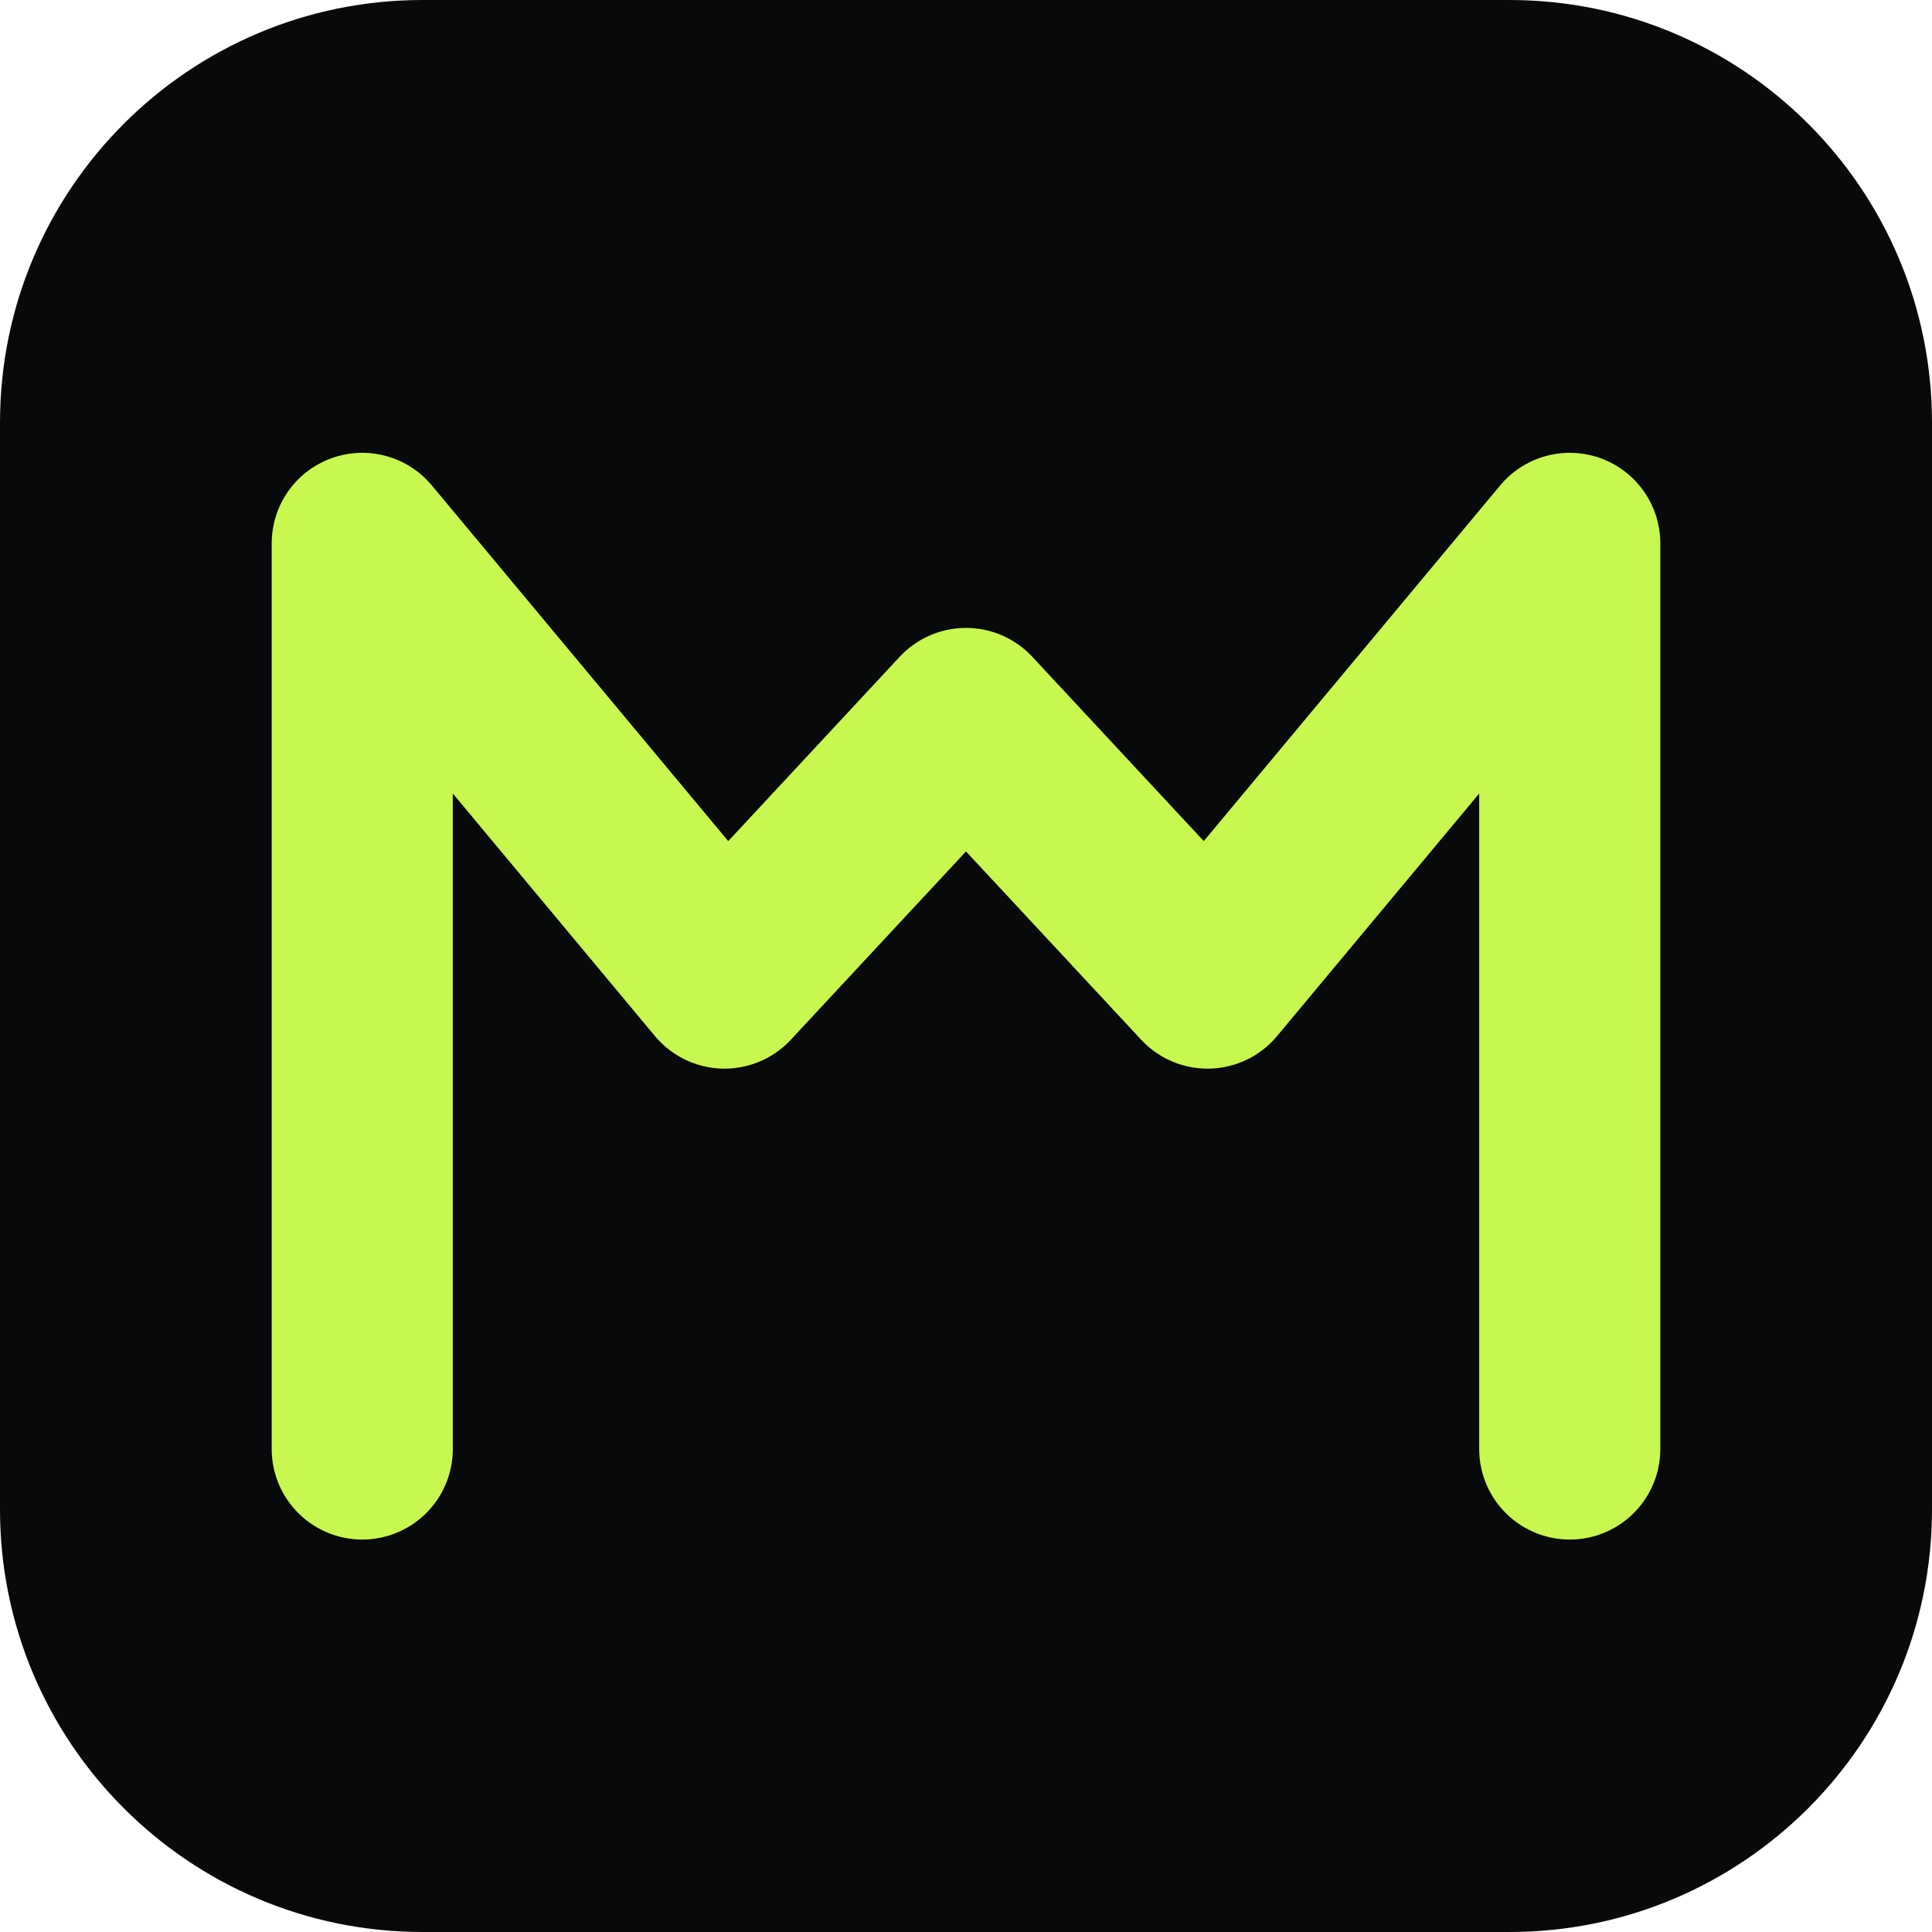
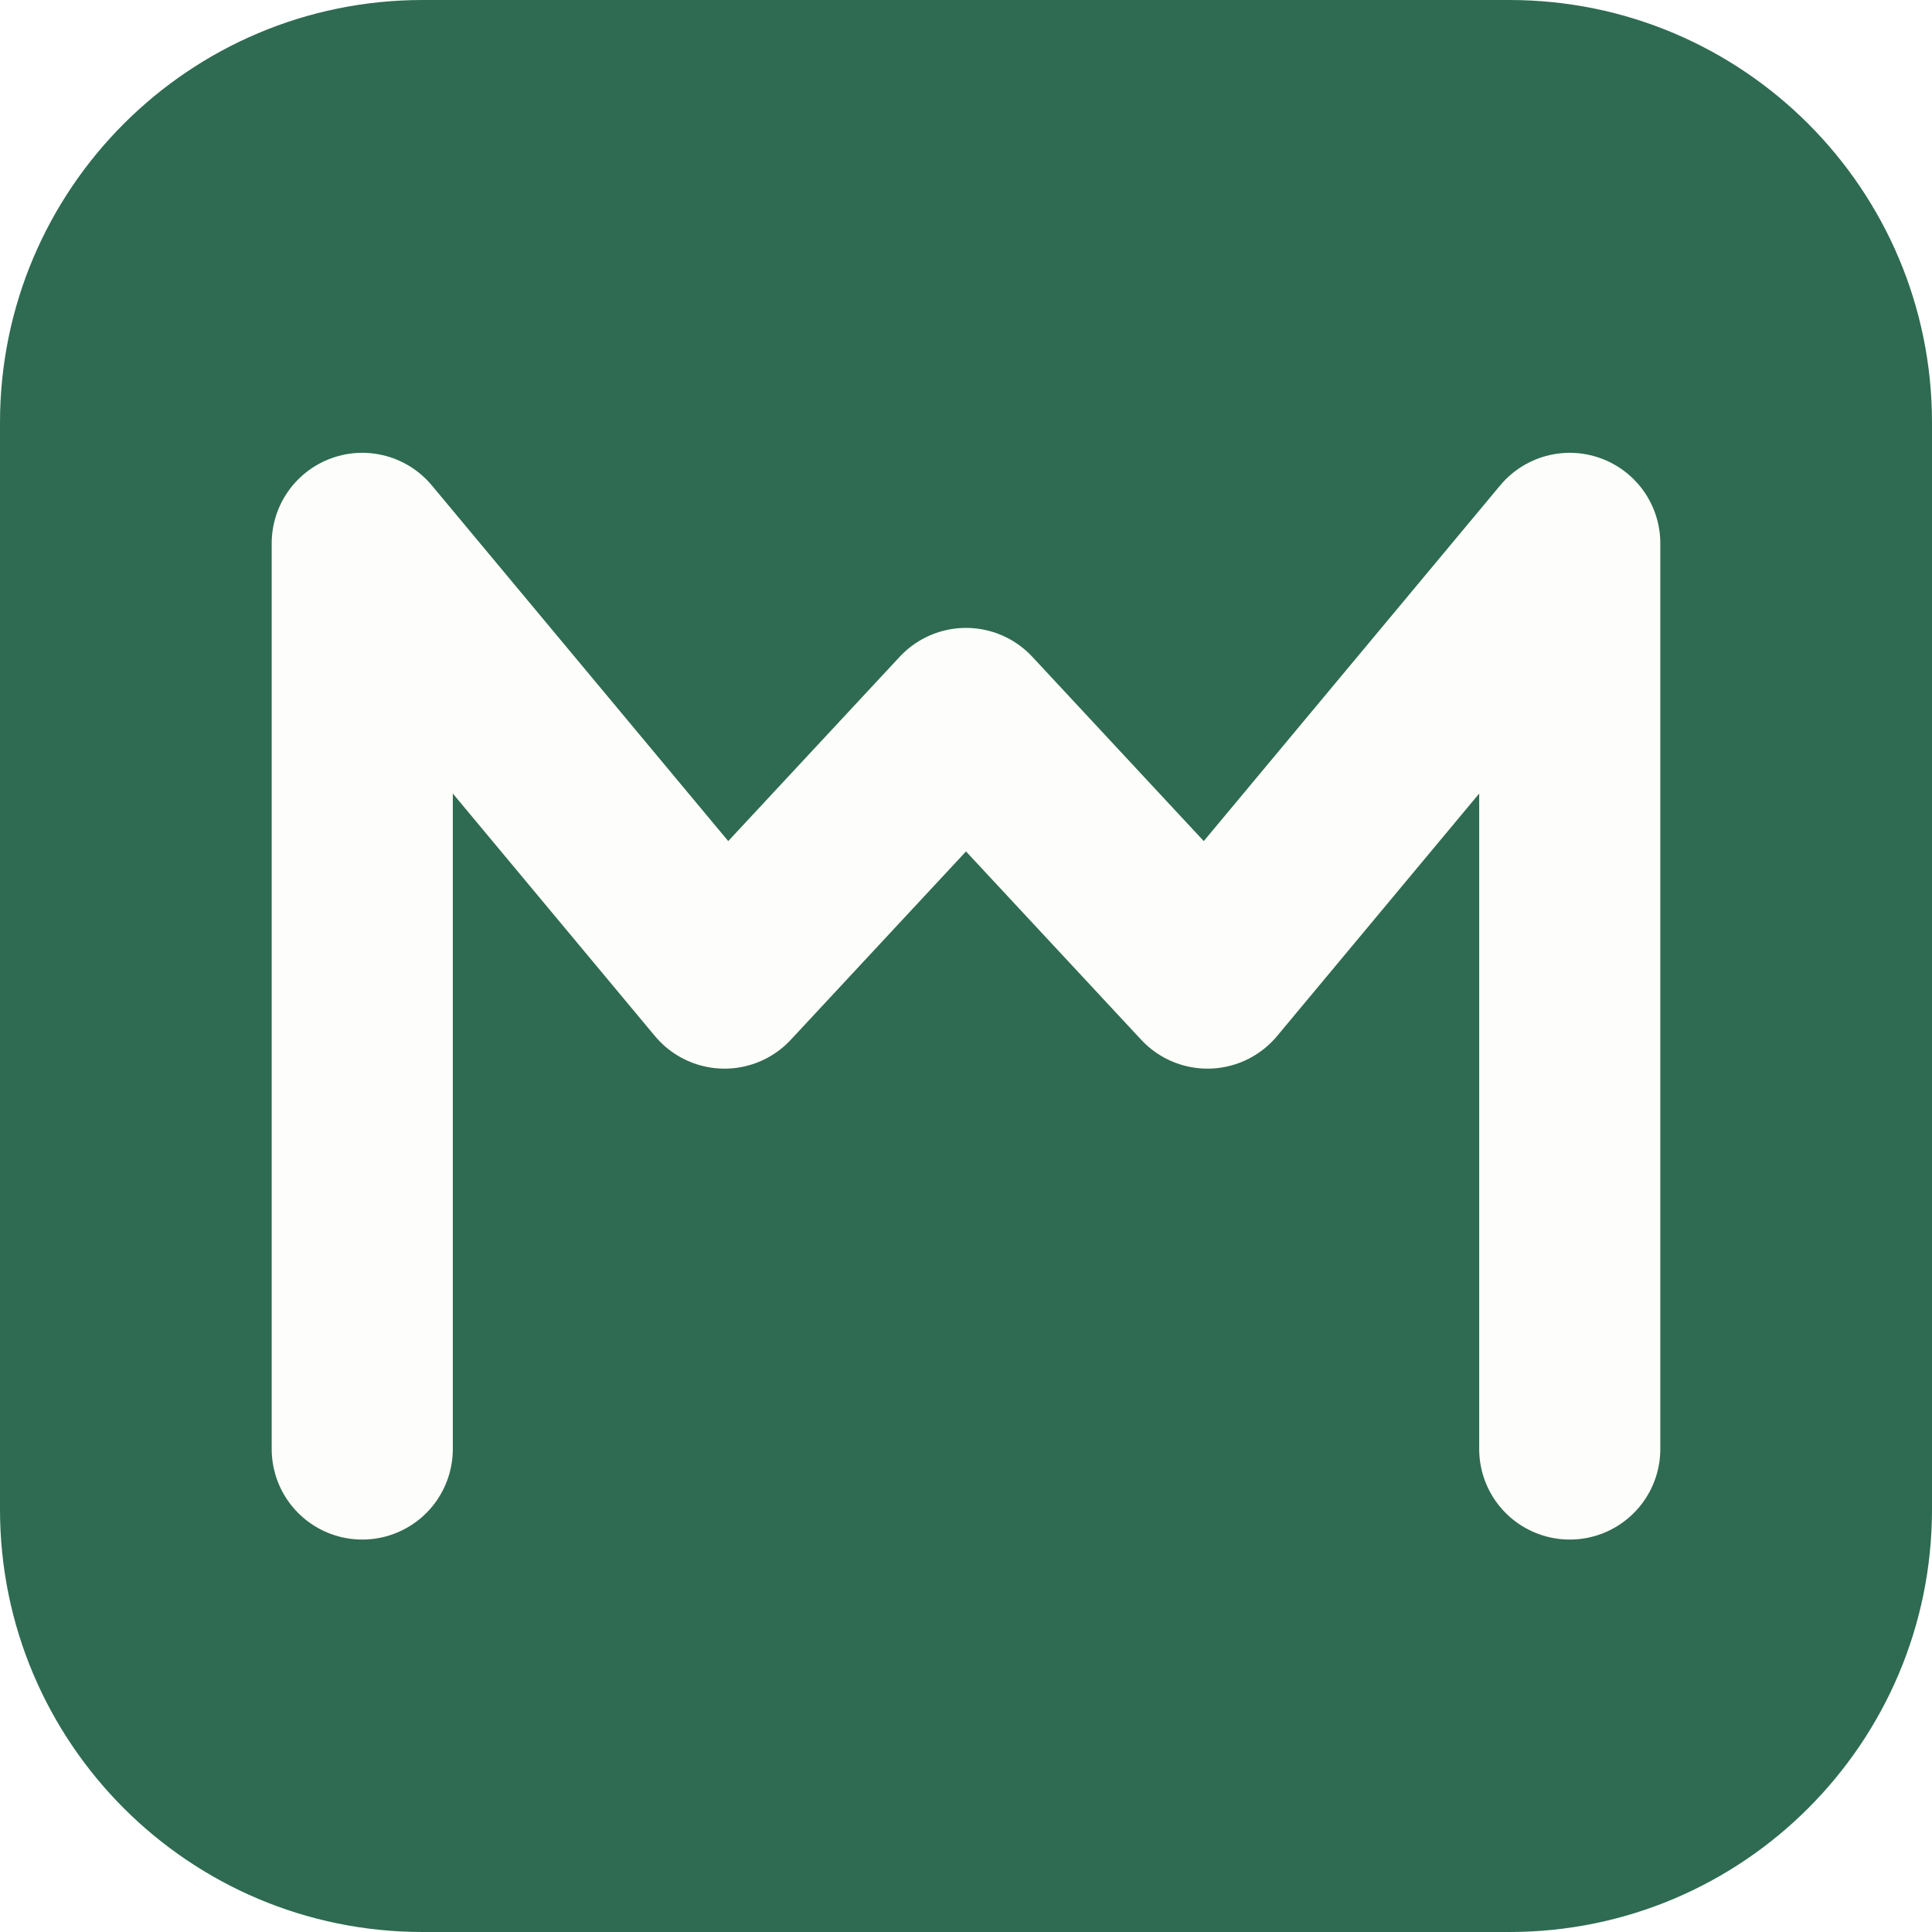
<svg xmlns="http://www.w3.org/2000/svg" viewBox="0 0 32 32" width="32" height="32">
-   <rect width="32" height="32" rx="7" fill="#07090a" />
-   <path d="M6 24V9l6 7.2L16 11.9l4 4.3L26 9v15" fill="none" stroke="#c8f74f" stroke-width="3" stroke-linecap="round" stroke-linejoin="round" />
+   <rect width="32" height="32" rx="7" fill="#2e6b52" />
+   <path d="M6 24V9l6 7.2L16 11.9l4 4.3L26 9v15" fill="none" stroke="#fdfdfb" stroke-width="3" stroke-linecap="round" stroke-linejoin="round" />
</svg>
